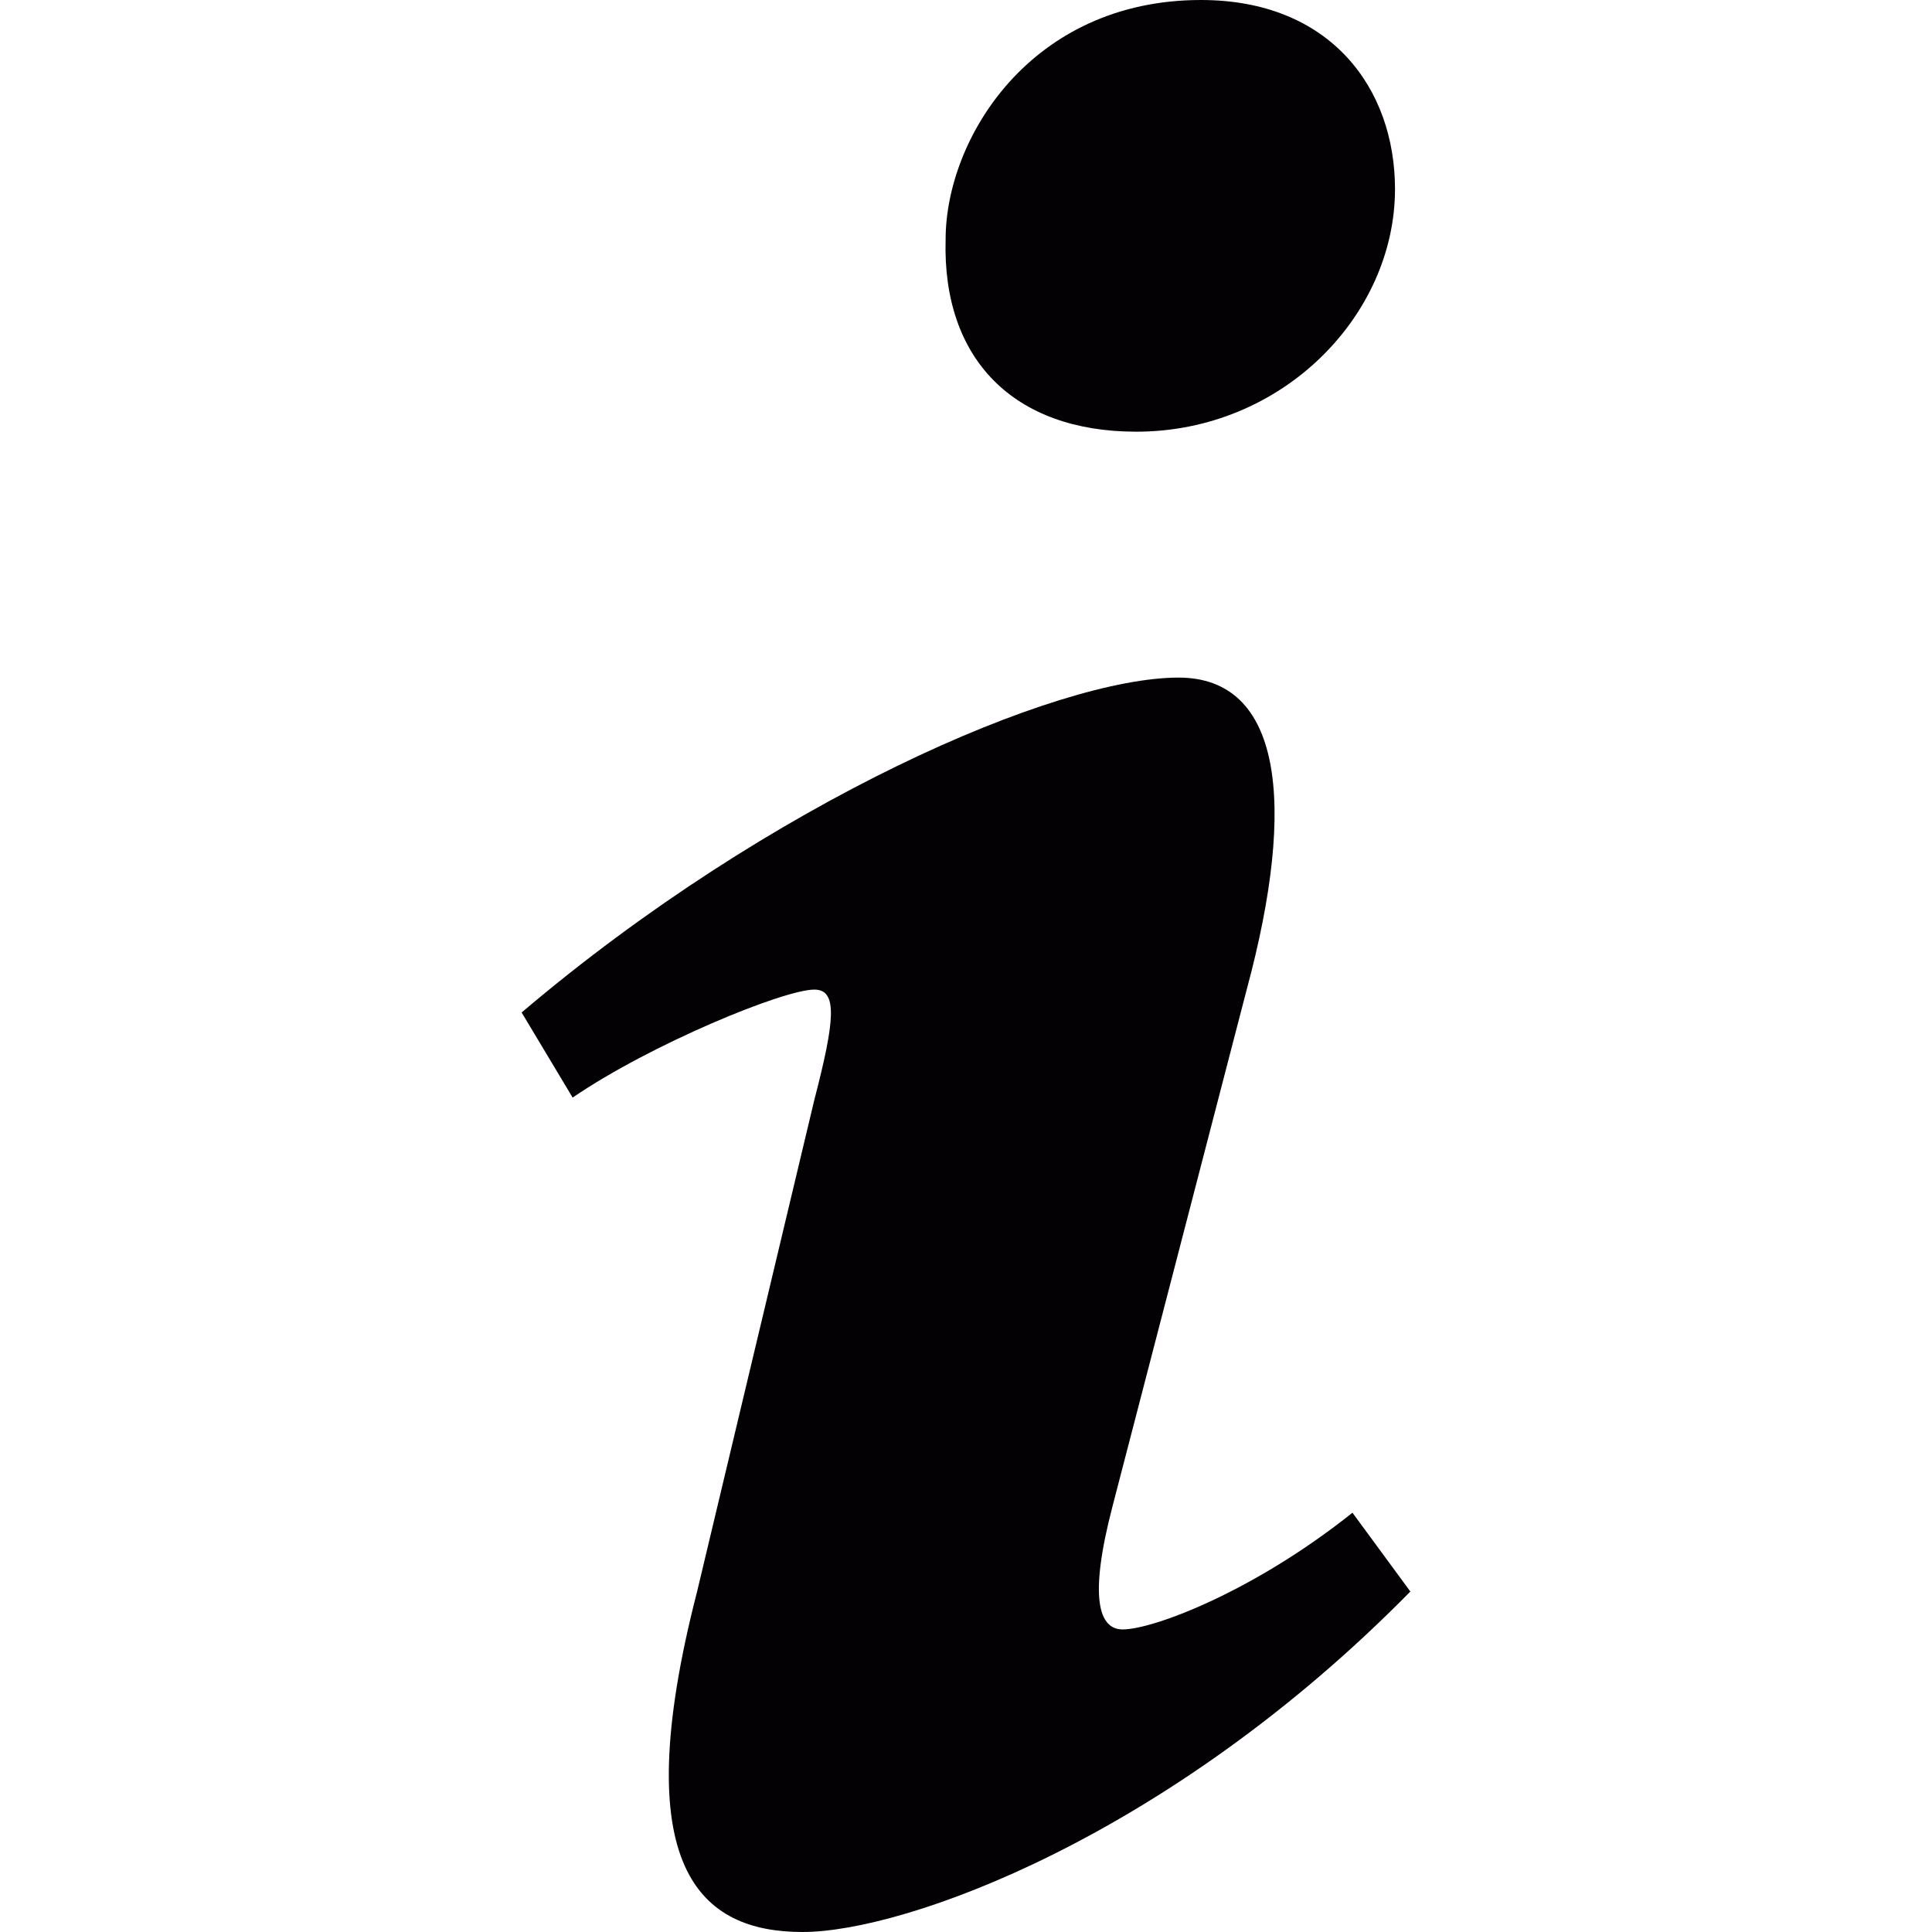
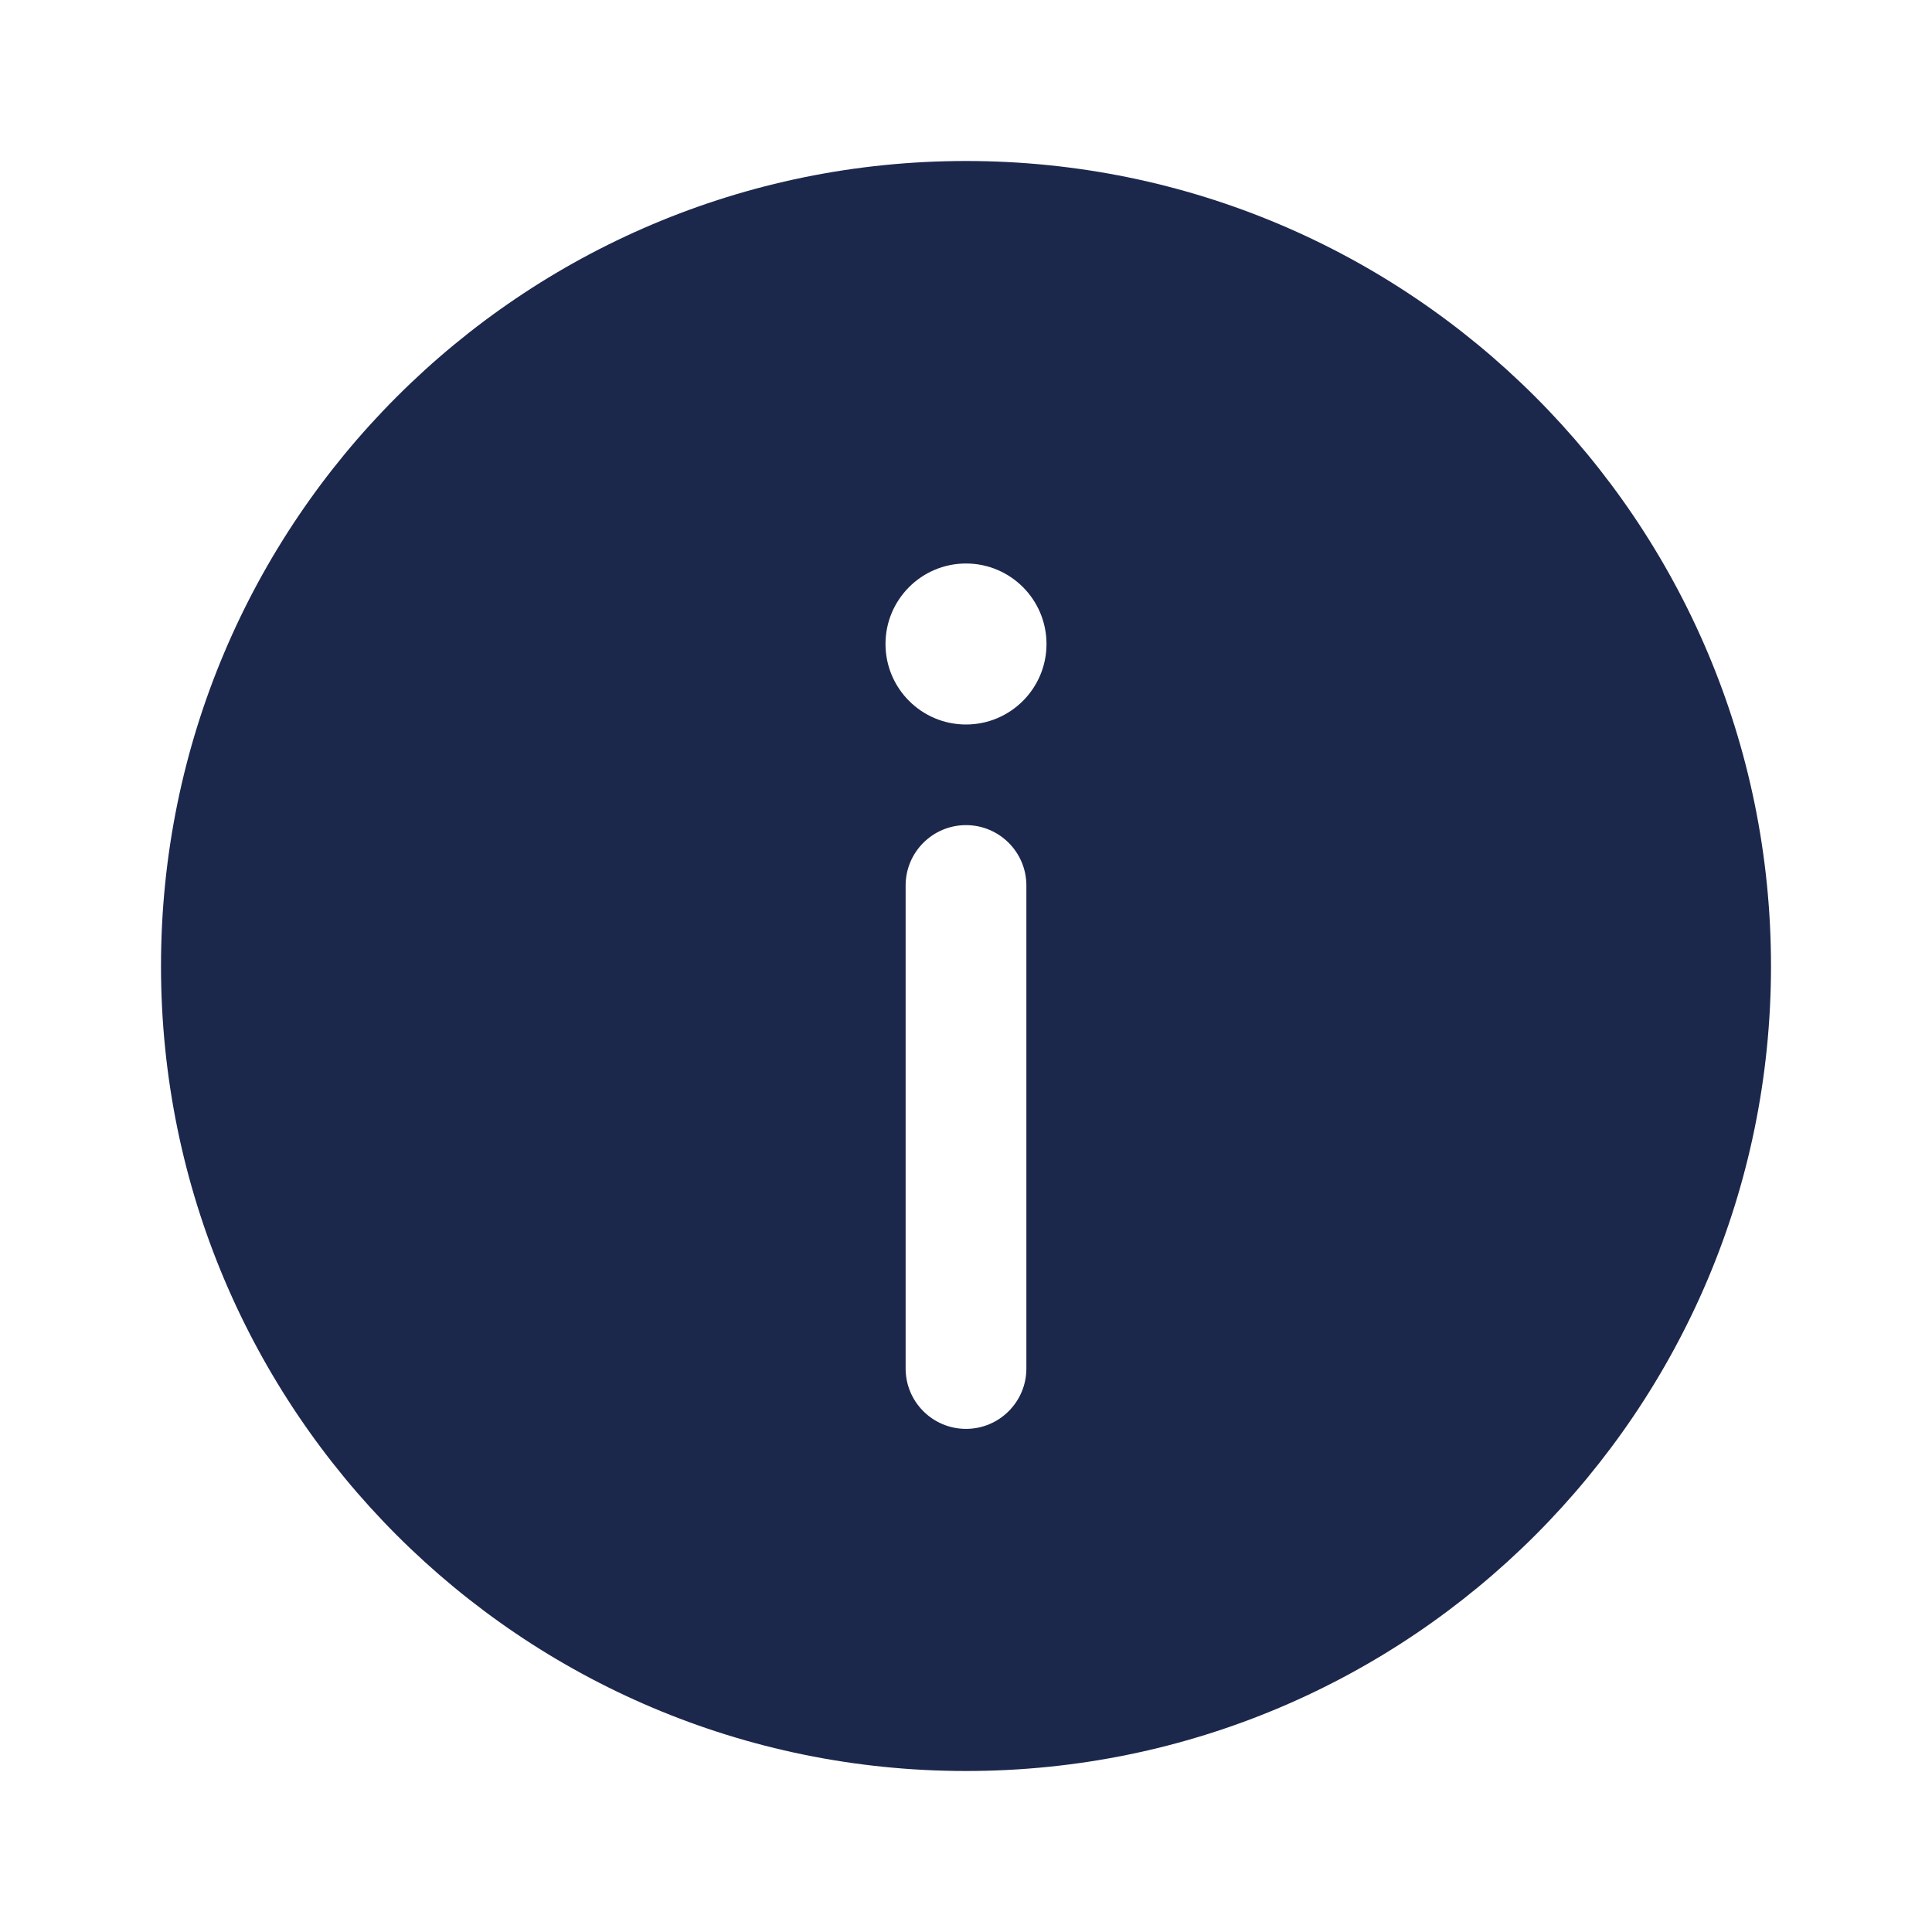
- <svg xmlns="http://www.w3.org/2000/svg" version="1.1" id="Capa_1" x="0px" y="0px" viewBox="0 0 100 100" style="enable-background:new 0 0 100 100;" xml:space="preserve">
-   <g>
-     <g>
-       <path style="fill:#030104;" d="M62.162,0c6.696,0,10.043,4.567,10.043,9.789c0,6.522-5.814,12.555-13.391,12.555    c-6.344,0-10.045-3.752-9.869-9.947C48.945,7.176,53.35,0,62.162,0z M41.543,100c-5.287,0-9.164-3.262-5.463-17.615l6.07-25.457    c1.057-4.077,1.23-5.707,0-5.707c-1.588,0-8.451,2.816-12.51,5.59L27,52.406C39.863,41.48,54.662,35.072,61.004,35.072    c5.285,0,6.168,6.361,3.525,16.148L57.58,77.98c-1.234,4.729-0.703,6.359,0.527,6.359c1.586,0,6.787-1.963,11.896-6.041L73,82.377    C60.488,95.1,46.83,100,41.543,100z" />
-     </g>
-   </g>
-   <g>
- </g>
-   <g>
- </g>
-   <g>
- </g>
-   <g>
- </g>
-   <g>
- </g>
-   <g>
- </g>
-   <g>
- </g>
-   <g>
- </g>
-   <g>
- </g>
-   <g>
- </g>
-   <g>
- </g>
-   <g>
- </g>
-   <g>
- </g>
-   <g>
- </g>
-   <g>
- </g>
+ <svg xmlns="http://www.w3.org/2000/svg" width="800px" height="800px" viewBox="0 0 24 24" fill="none">
+   <path fill-rule="evenodd" clip-rule="evenodd" d="M22 12C22 17.523 17.523 22 12 22C6.477 22 2 17.523 2 12C2 6.477 6.477 2 12 2C17.523 2 22 6.477 22 12ZM12 17.75C12.414 17.75 12.75 17.414 12.75 17V11C12.75 10.586 12.414 10.25 12 10.25C11.586 10.25 11.25 10.586 11.25 11V17C11.25 17.414 11.586 17.75 12 17.75ZM12 7C12.552 7 13 7.448 13 8C13 8.552 12.552 9 12 9C11.448 9 11 8.552 11 8C11 7.448 11.448 7 12 7Z" fill="#1C274C" />
</svg>
